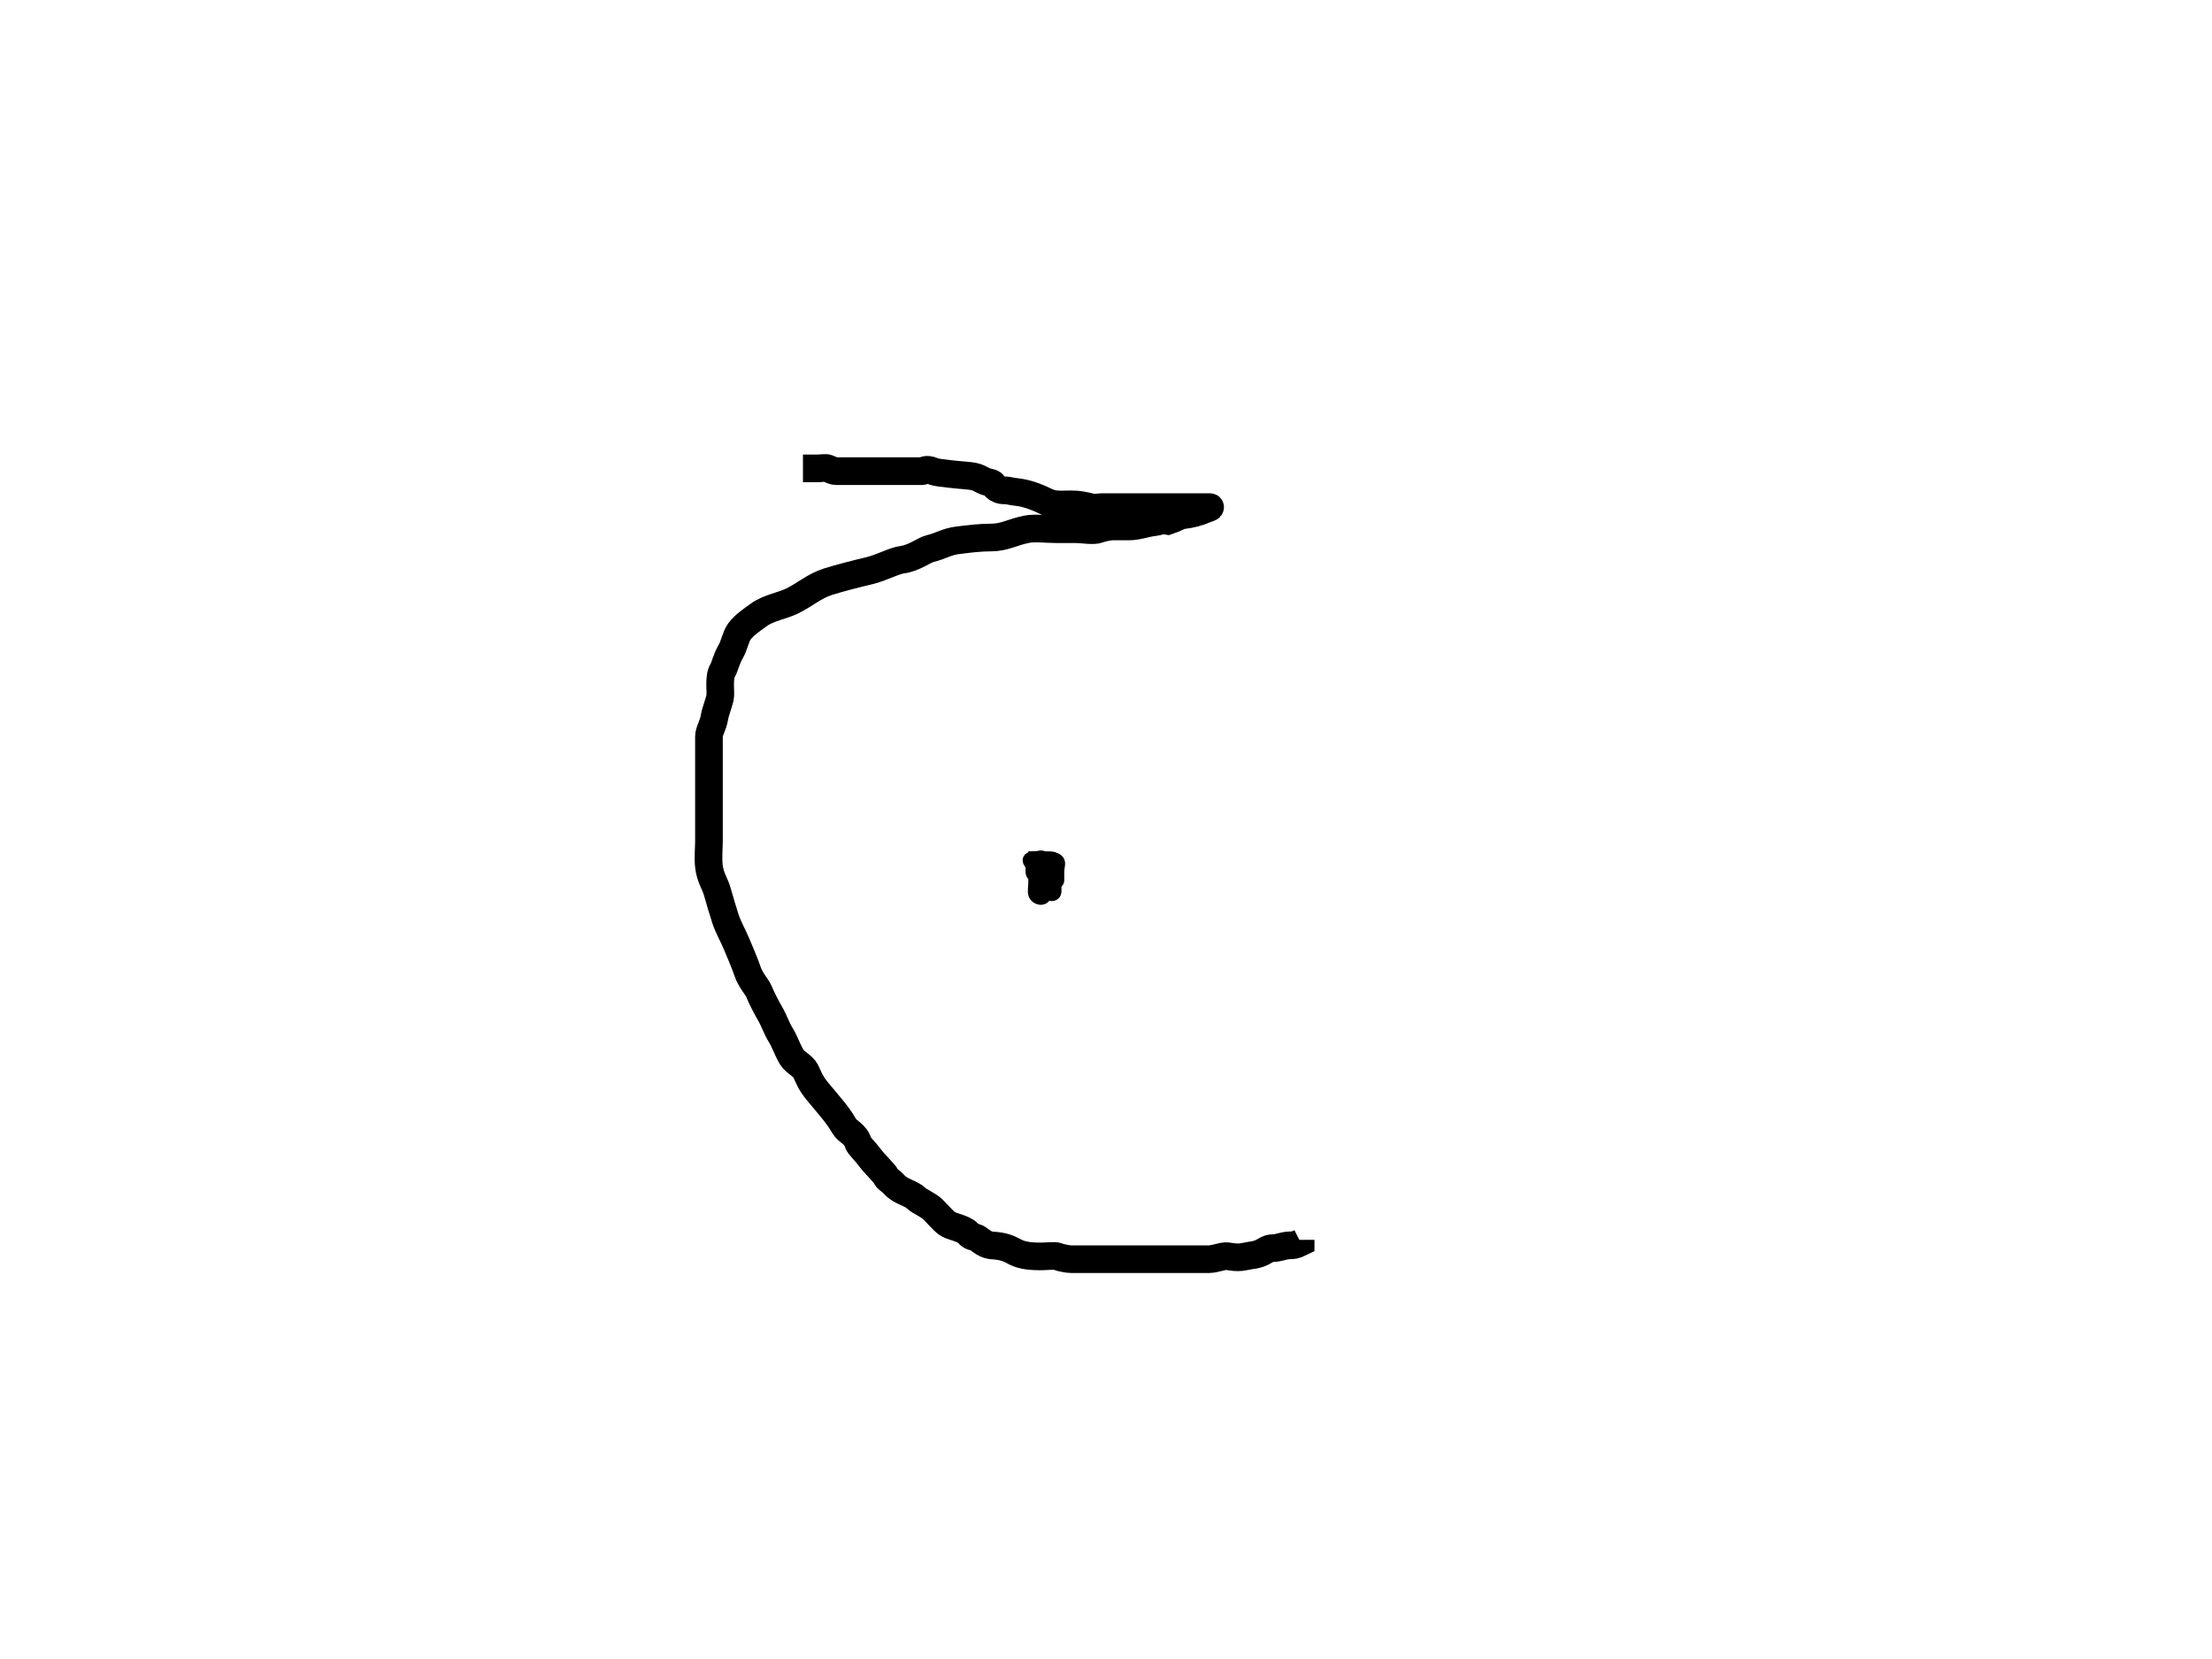
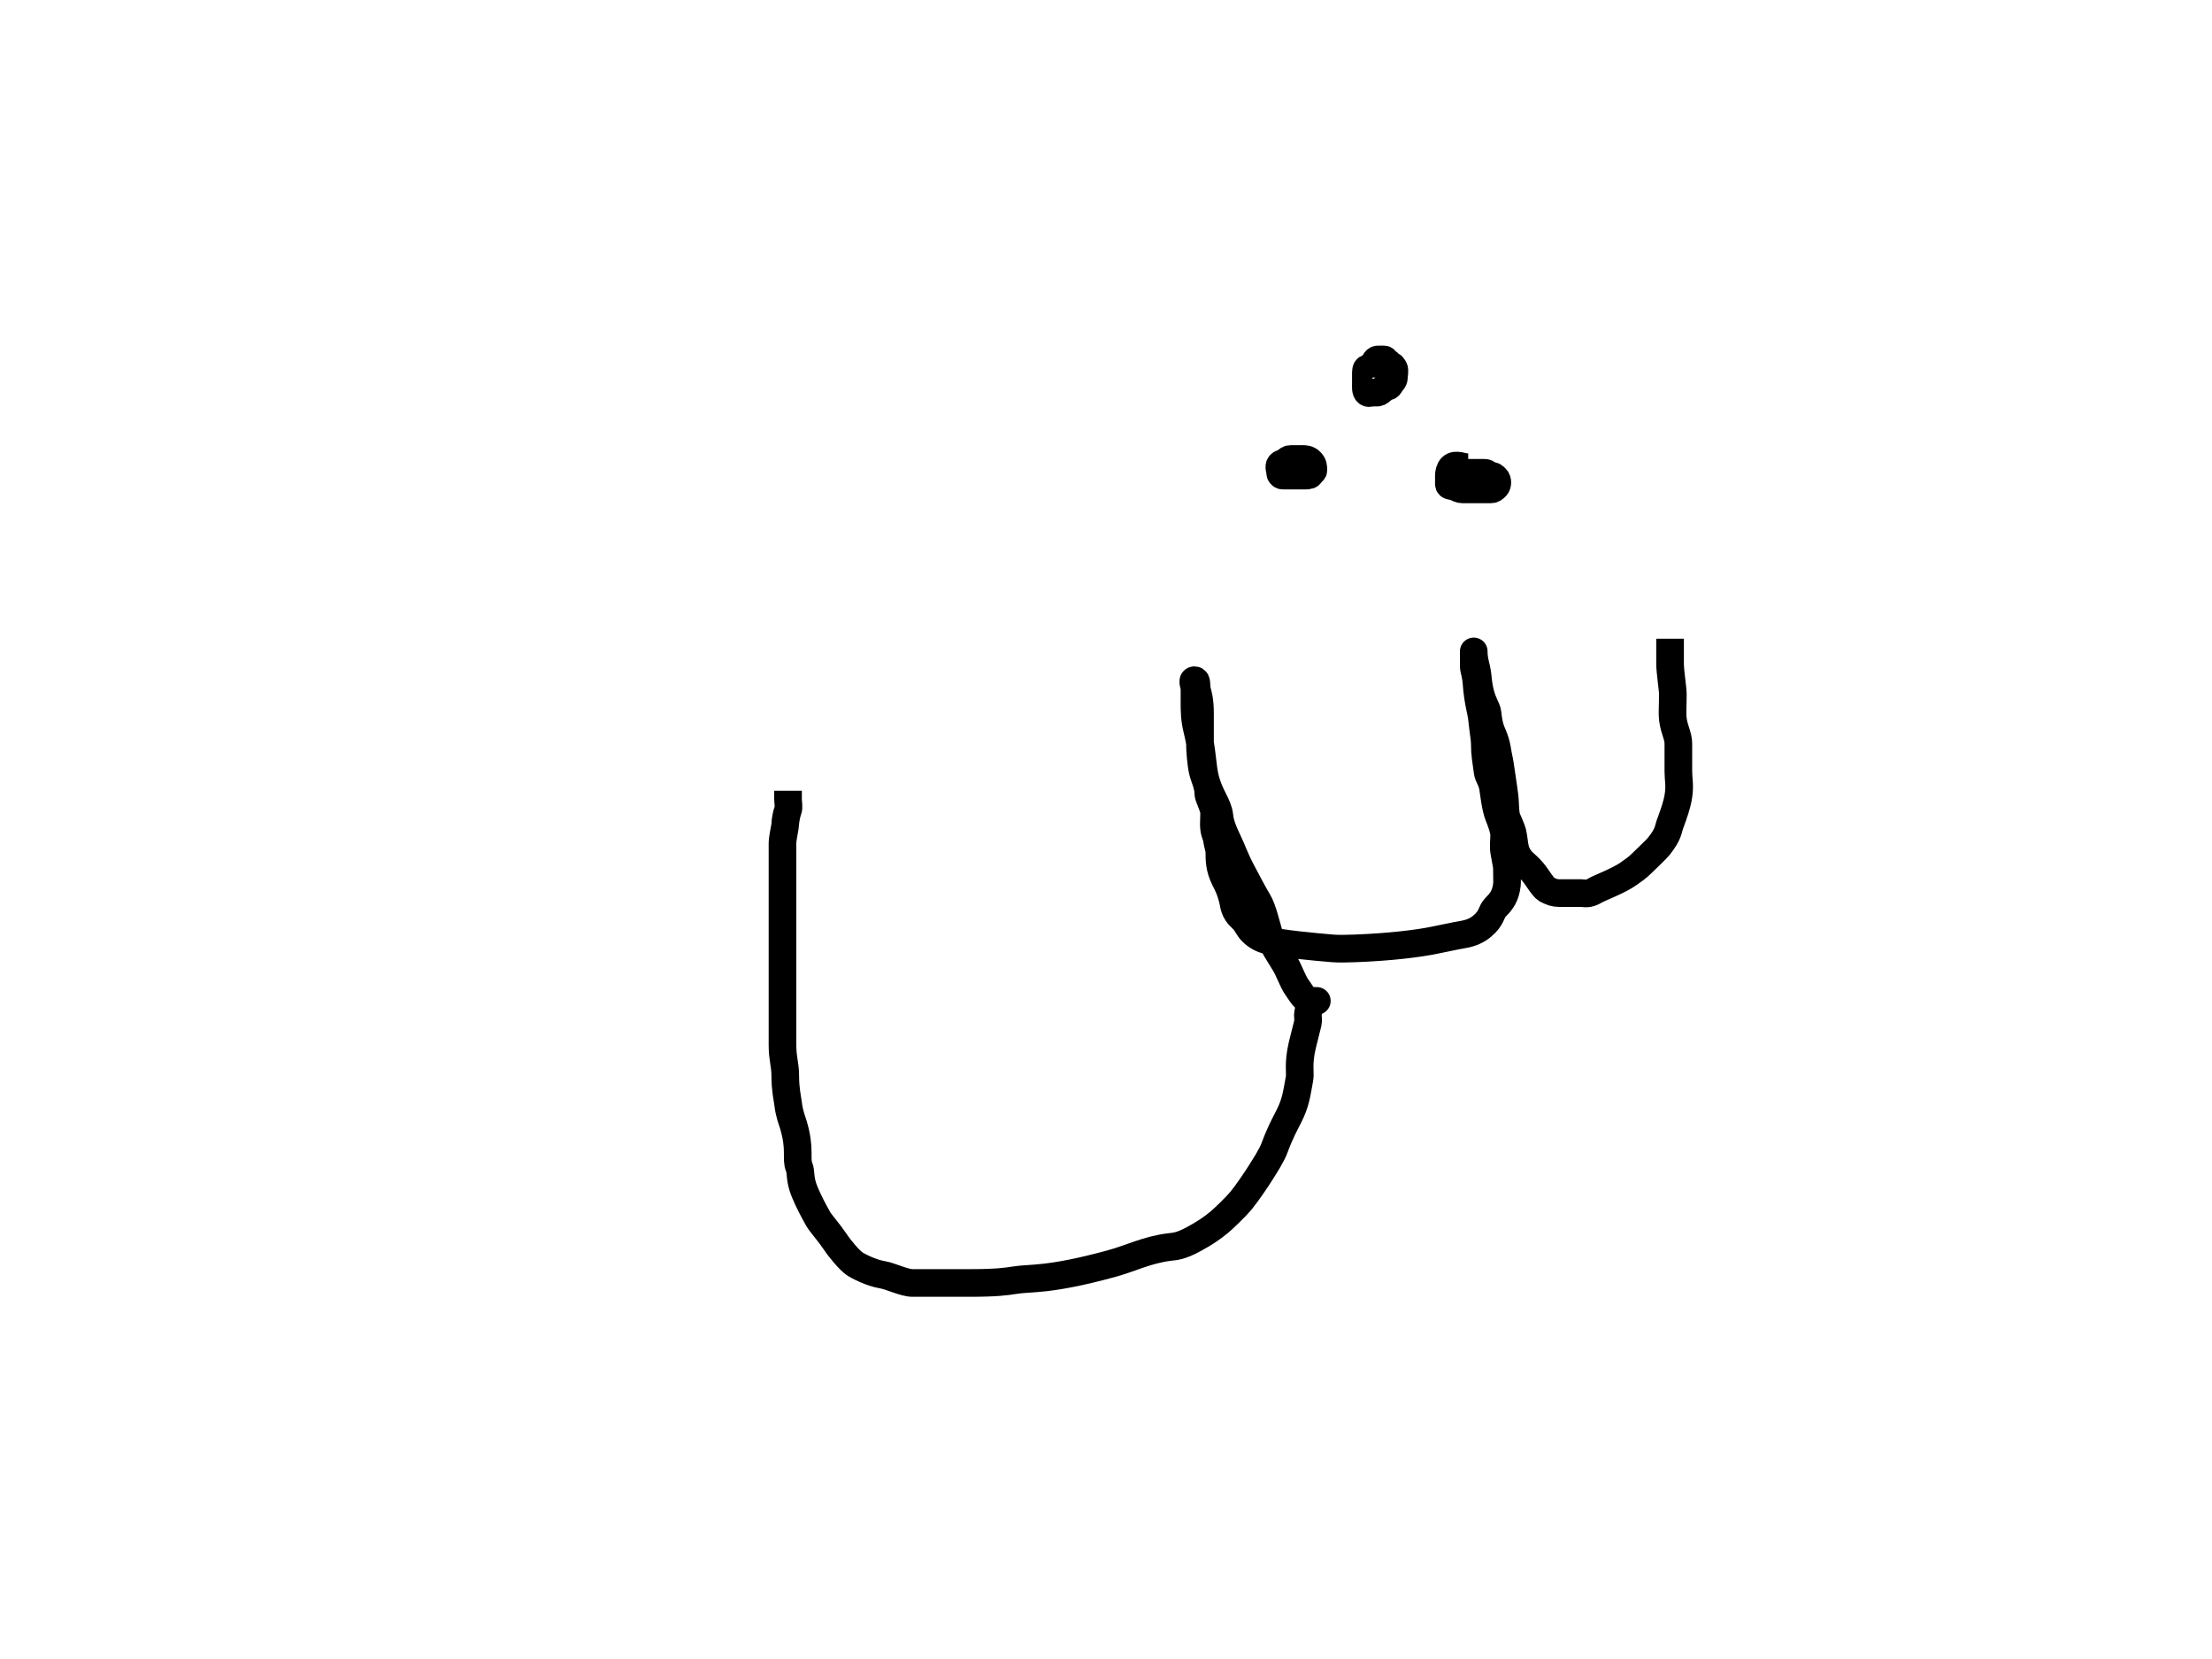
<svg xmlns="http://www.w3.org/2000/svg" width="800" height="600">
  <g>
-     <path stroke-width="10" d="m290.4,169.4c0,0 1,0 2,0c1,0 2,0 3,0c2,0 3.076,-0.383 4,0c1.307,0.541 2,1 3,1c0,0 1,0 2,0c1,0 2,0 3,0c2,0 3,0 5,0c2,0 5,0 9,0c2,0 5,0 8,0c1,0 2,0 4,0c1,0 1.228,-1.148 4,0c1.307,0.541 4.015,0.756 6,1c4.092,0.504 7.053,0.54 9,1c2.176,0.514 2.824,1.486 5,2c0.973,0.23 1.415,0.189 2,1c1.849,2.565 4.027,1.77 5,2c2.176,0.514 4.053,0.54 6,1c2.176,0.514 4.761,1.416 8,3c2.841,1.389 5,1 9,1c3,0 4.824,0.486 7,1c1.946,0.46 3,0 4,0c2,0 3,0 5,0c2,0 4,0 7,0c1,0 2,0 3,0c1,0 1,0 3,0c2,0 4,0 6,0c1,0 3,0 4,0c0,0 1,0 4,0c2,0 6,0 7,0c1,0 -0.693,0.459 -2,1c-1.848,0.765 -3.908,1.496 -8,2c-0.992,0.122 -2,1 -5,2c0,0 -2.076,-0.383 -3,0c-1.307,0.541 -2.08,0.311 -5,1c-2.176,0.514 -4,1 -6,1c-2,0 -4,0 -6,0c-1,0 -3.693,0.459 -5,1c-1.848,0.765 -6,0 -8,0c-2,0 -4,0 -7,0c-4,0 -8.054,-0.567 -11,0c-5.288,1.018 -8,3 -13,3c-4,0 -8.03,0.511 -12,1c-4.092,0.504 -6.107,2.081 -10,3c-2.176,0.514 -5.908,3.496 -10,4c-2.978,0.367 -7.647,2.973 -12,4c-3.893,0.919 -11.077,2.731 -15,4c-5.124,1.657 -8.485,4.851 -13,7c-3.723,1.772 -8.372,2.385 -12,5c-2.295,1.654 -5.346,3.705 -7,6c-1.307,1.814 -1.878,5.066 -3,7c-1.81,3.118 -2.256,5.797 -3,7c-1.663,2.69 -0.54,8.053 -1,10c-0.514,2.176 -1.68,5.026 -2,7c-0.507,3.121 -2,5 -2,7c0,2 0,4 0,6c0,2 0,7 0,9c0,3 0,6 0,9c0,2 0,4 0,7c0,3 0,5 0,7c0,2 -0.367,6.022 0,9c0.504,4.092 2.116,5.964 3,9c1.153,3.959 2,7 3,10c1,3 2.79,6.078 4,9c0.856,2.066 3,7 4,10c1,3 3.459,5.693 4,7c1.148,2.772 2.878,6.066 4,8c1.81,3.118 2.337,5.31 4,8c1.487,2.406 2.423,5.448 4,8c1.176,1.902 4,3 5,5c1,2 1.42,3.784 4,7c1.399,1.744 2.714,3.212 5,6c1.793,2.187 3.19,3.882 5,7c1.122,1.934 3.955,2.549 5,6c0.29,0.957 2.693,3.186 4,5c1.654,2.295 5.617,6.076 6,7c0.541,1.307 1.52,1.324 3,3c2.386,2.703 6,3 8,5c1,1 4.419,2.419 6,4c1.581,1.581 3.853,4.173 5,5c1.814,1.307 4.31,1.337 7,3c1.203,0.744 0.824,1.486 3,2c1.946,0.46 2.879,2.493 6,3c0.987,0.16 4.412,-0.031 8,2c2.461,1.394 5,2 10,2c2,0 5.076,-0.383 6,0c1.307,0.541 4,1 5,1c3,0 6,0 9,0c2,0 7,0 10,0c3,0 5,0 8,0c3,0 6,0 8,0c3,0 7,0 8,0c2,0 5,0 7,0c1,0 2.824,-0.486 5,-1c1.946,-0.46 4.107,0.919 8,0c2.176,-0.514 4.31,-0.337 7,-2c1.203,-0.744 2,-1 3,-1c2,0 4,-1 6,-1c1,0 2,0 4,-1l0,-1" id="svg_9" stroke="#000" fill="none" />
-     <path stroke-width="5" d="m374.4,312.4c0,0 -0.707,-0.293 0,-1c0.707,-0.707 1,-1 2,-1c1,0 1.293,0.293 2,1c0.707,0.707 0,2 0,3c0,0 0,1 0,2c0,1 0,2 -1,2c-1,0 -2,0 -2,-1c0,-1 0,-2 0,-3c0,-1 1,-3 0,-3c-1,0 0,2 -1,2c0,0 -1.459,-0.693 -2,-2c-0.383,-0.924 1,-1 2,-1c0,0 4,0 5,0c1,0 2.293,0.293 3,1c0.707,0.707 0,2 0,4c0,1 0,2 0,3c0,0 0,1 -2,1c-1,0 -2.076,-0.617 -3,-1c-1.307,-0.541 -2.293,-1.293 -3,-2c-0.707,-0.707 0,-1 0,-2c0,0 0,-1 0,-1c1,0 2,1 3,1c0,0 0,1 0,2c0,2 0,3 0,4c0,2 0.707,3.293 0,4c-0.707,0.707 -2.459,0.307 -3,-1c-0.383,-0.924 0,-3 0,-4c0,-1 0,-1 0,-2c0,-1 1,-1 1,-2c0,-1 1,-1 2,-1c1,0 1,1 1,1c1,0 0.293,1.293 1,2c0.707,0.707 1,1 1,1c0,1 -1.293,1.707 -2,1c-0.707,-0.707 -1.459,-0.693 -2,-2c-0.383,-0.924 0,-2 0,-3c0,0 -0.707,-1.293 0,-2c0.707,-0.707 2,0 2,0c1,0 0.293,1.293 1,2c0.707,0.707 1,0 1,1c0,1 0,2 0,3c0,0 0,1 0,2c0,1 -0.293,1.293 -1,2c-0.707,0.707 -1,0 -1,0c-1,0 -2,-2 -2,-3c0,-1 0,-1 0,-3c0,-1 0,-2 0,-2c0,-1 0,-2 1,-2c1,0 0.293,0.293 1,1c0.707,0.707 1.293,0.293 2,1c0.707,0.707 1,1 1,2c0,1 0,2 0,3c0,1 0,2 0,3c0,0 0,1 -1,1c-1,0 -2,-1 -2,-1c0,-1 0,-2 0,-3c0,-1 0,-1 0,-2c0,-1 0,-2 0,-3c0,-1 0,-2 0,-3c0,-1 0,-1 1,-1c1,0 2,0 2,1c0,1 0,2 0,3c0,1 0,2 0,3c0,1 0.707,1.293 0,2c-0.707,0.707 -2,0 -3,0c0,0 -0.693,-0.459 -2,-1c-0.924,-0.383 -2,0 -2,0c0,-1 0,-2 0,-4c0,0 0,-2 0,-3c0,-1 0,-1 0,-1c1,0 2.293,-0.707 3,0c0.707,0.707 1,1 1,2c0,0 0,1 0,2c0,1 0,2 0,3c0,1 0,1 0,2c0,2 0,3 0,3c0,0 -1.076,0.383 -2,0c-1.307,-0.541 -2,-2 -2,-3c0,-1 0,-1 0,-2c0,-1 -1,-1 -1,-2c0,-1 0,-1 0,-3l0,-1" id="svg_10" stroke="#000" fill="none" />
+     <path d="m604,231c0,2 0,5 0,9c0,3 1,9 1,11c0,5 -0.244,7.015 0,9c0.504,4.092 2,6 2,9c0,5 0,8 0,10c0,3 0.641,5.052 0,9c-0.507,3.121 -1.57,6.133 -3,10c-0.776,2.097 -0.412,3.404 -4,8c-0.87,1.115 -5,5 -6,6c-2,2 -3.186,2.693 -5,4c-3.442,2.481 -10.797,5.256 -12,6c-2.69,1.663 -4,1 -5,1c-2,0 -6,0 -8,0c-2,0 -2.693,-0.459 -4,-1c-0.924,-0.383 -1.346,-0.705 -3,-3c-1.307,-1.814 -2.223,-3.724 -6,-7c-1.068,-0.927 -2.486,-2.824 -3,-5c-0.46,-1.946 -0.486,-3.824 -1,-6c-0.23,-0.973 -1.459,-3.693 -2,-5c-0.765,-1.848 -0.493,-5.879 -1,-9c-0.16,-0.987 -0.519,-4.039 -1,-7c-0.507,-3.121 -0.54,-4.053 -1,-6c-0.514,-2.176 -0.469,-4.304 -2,-8c-0.541,-1.307 -1.498,-2.926 -2,-8c-0.197,-1.99 -1.982,-3.712 -3,-9c-0.567,-2.946 -0.486,-4.824 -1,-7c-0.46,-1.946 -1,-4 -1,-6c0,-1 0,0 0,1c0,1 0,2 0,4c0,1 0.787,3.008 1,6c0.501,7.053 1.704,10.015 2,13c0.502,5.074 1,7 1,9c0,4 0.496,5.908 1,10c0.244,1.985 1.493,2.879 2,6c0.16,0.987 0.852,7.228 2,10c0.541,1.307 2,5 2,7c0,2 -0.32,4.026 0,6c0.507,3.121 1,5 1,6c0,3 0.122,5.008 0,6c-0.504,4.092 -2,6 -4,8c-2,2 -1.161,3.796 -5,7c-1.717,1.433 -3.879,2.493 -7,3c-0.987,0.16 -1.927,0.321 -10,2c-5.955,1.239 -15.971,2.5 -29,3c-2.998,0.115 -6.007,0.165 -8,0c-6.062,-0.502 -19.072,-1.691 -24,-3c-3.056,-0.812 -5.173,-2.853 -6,-4c-1.307,-1.814 -1.324,-2.52 -3,-4c-2.703,-2.386 -2.77,-5.027 -3,-6c-1.028,-4.353 -2,-6 -3,-8c-2,-4 -2,-7 -2,-10c0,-1 -0.493,-1.879 -1,-5c-0.16,-0.987 -1,-2 -1,-5c0,-2 0.23,-4.027 0,-5c-0.514,-2.176 -2,-5 -2,-6c0,-3 -1.486,-5.824 -2,-8c-0.689,-2.92 -1,-8 -1,-9c0,-6 0,-9 0,-12c0,-5 -0.77,-7.027 -1,-8c-0.514,-2.176 0,-4 -1,-4c-1,0 0,2 0,3c0,1 0,3 0,5c0,3 0,6 1,10c2,8 1.691,13.072 3,18c1.623,6.113 4.496,8.908 5,13c0.122,0.992 0.221,3.319 3,9c1.584,3.239 2.493,6.234 5,11c1.679,3.191 4.513,8.594 6,11c1.663,2.69 3.131,9.129 4,12c1.045,3.451 4.19,7.882 6,11c1.122,1.934 2.693,6.186 4,8c1.654,2.295 1.586,2.586 3,4c0.707,0.707 2,1 3,1c1,0 2,0 1,0c-1,0 -1.77,0.027 -2,1c-0.514,2.176 -1,3 -1,4c0,1 0.23,2.027 0,3c-0.514,2.176 -1.273,4.922 -2,8c-1.625,6.882 -0.622,10.036 -1,12c-1.018,5.288 -1.217,8.591 -4,14c-1.294,2.515 -3.148,5.943 -5,11c-1.088,2.969 -3.513,6.594 -5,9c-1.663,2.69 -5.207,7.813 -7,10c-2.286,2.788 -6.906,7.103 -8,8c-2.788,2.286 -5.08,3.848 -9,6c-5.111,2.806 -7.015,2.756 -9,3c-8.184,1.008 -13.977,4.081 -21,6c-22.929,6.265 -29.077,5.039 -35,6c-3.121,0.507 -7,1 -16,1c-8,0 -14,0 -21,0c-3,0 -7.879,-2.493 -11,-3c-3.948,-0.641 -8.853,-3.173 -10,-4c-1.814,-1.307 -5,-5 -7,-8c-2,-3 -5.303,-6.769 -6,-8c-2.031,-3.588 -3.62,-6.669 -5,-10c-1.951,-4.711 -1.144,-6.934 -2,-9c-1.21,-2.922 0.565,-6.315 -2,-15c-0.633,-2.144 -1.496,-3.908 -2,-8c-0.244,-1.985 -1,-5 -1,-10c0,-4 -1,-6 -1,-11c0,-1 0,-3 0,-6c0,-2 0,-6 0,-8c0,-2 0,-7 0,-10c0,-4 0,-6 0,-7c0,-4 0,-6 0,-7c0,-3 0,-4 0,-7c0,-2 0,-4 0,-9c0,-4 0,-7 0,-11c0,-2 0,-4 0,-8c0,-2 1,-6 1,-7c0,-1 0.459,-3.693 1,-5c0.383,-0.924 0,-3 0,-4l0,-1l0,-1l0,-1" id="svg_80" stroke-width="10" stroke="#000" fill="none" />
+     <path id="svg_81" d="m483,360" opacity="NaN" stroke-width="10" stroke="#000" fill="none" />
+     <path d="m463,170c0,1 0,2 1,2c2,0 3,0 4,0c3,0 4.293,-0.293 5,-1c0.707,-0.707 2,0 2,-1c0,-1 0,-2 -1,-3c-1,-1 -2,-1 -3,-1c-1,0 -3,0 -4,0c-1,0 -1.293,0.293 -2,1c-0.707,0.707 -1.293,0.293 -2,1c-0.707,0.707 0,2 0,3c0,1 1,1 3,1c1,0 2,0 3,0c1,0 2,0 3,0c1,0 2,0 2,-1l0,-1" id="svg_82" stroke-width="10" stroke="#000" fill="none" />
+     <path d="m531,169c-2,0 -4.586,-1.414 -6,0c-0.707,0.707 -1,2 -1,3c0,1 0,2 0,3c0,1 1.076,0.617 2,1c1.307,0.541 2,1 3,1c1,0 2,0 3,0c2,0 3,0 4,0c1,0 2,0 3,0c1,0 1.293,-0.293 2,-1c0.707,-0.707 0.707,-2.293 0,-3c-0.707,-0.707 -1,-1 -2,-1c-1,0 -1,-1 -2,-1c-1,0 -2,0 -3,0c-1,0 -2,0 -3,0l-1,0l-1,0" id="svg_83" stroke-width="10" stroke="#000" fill="none" />
+     <path stroke="#000" d="m496.373,132.179c-0.596,0 -1.193,1.089 -1.789,1.089c-0.596,0 -0.596,1.089 -0.596,2.179c0,1.089 0,2.179 0,3.268c0,1.089 -0.183,2.679 0.596,3.268c0.551,0.417 1.193,0 1.789,0c0.596,0 1.193,0 1.789,0c0.596,0 1.01,-0.5 1.789,-1.089c0.551,-0.417 1.193,-1.089 1.789,-1.089c0.596,0 0.771,-0.319 1.193,-1.089c0.422,-0.77 1.193,-1.089 1.193,-2.179c0,-1.089 0.422,-2.498 0,-3.268c-0.422,-0.77 -0.596,-1.089 -1.193,-1.089c-0.596,0 -0.596,-1.089 -1.193,-1.089c-0.596,0 -0.596,-1.089 -1.193,-1.089c-0.596,0 -1.193,0 -1.789,0c-0.596,0 -1.483,-0.192 -1.789,2.179c-0.137,1.06 -0.596,2.179 -0.596,3.268l0,1.089" id="svg_84" stroke-width="10" fill="none" />
  </g>
</svg>
